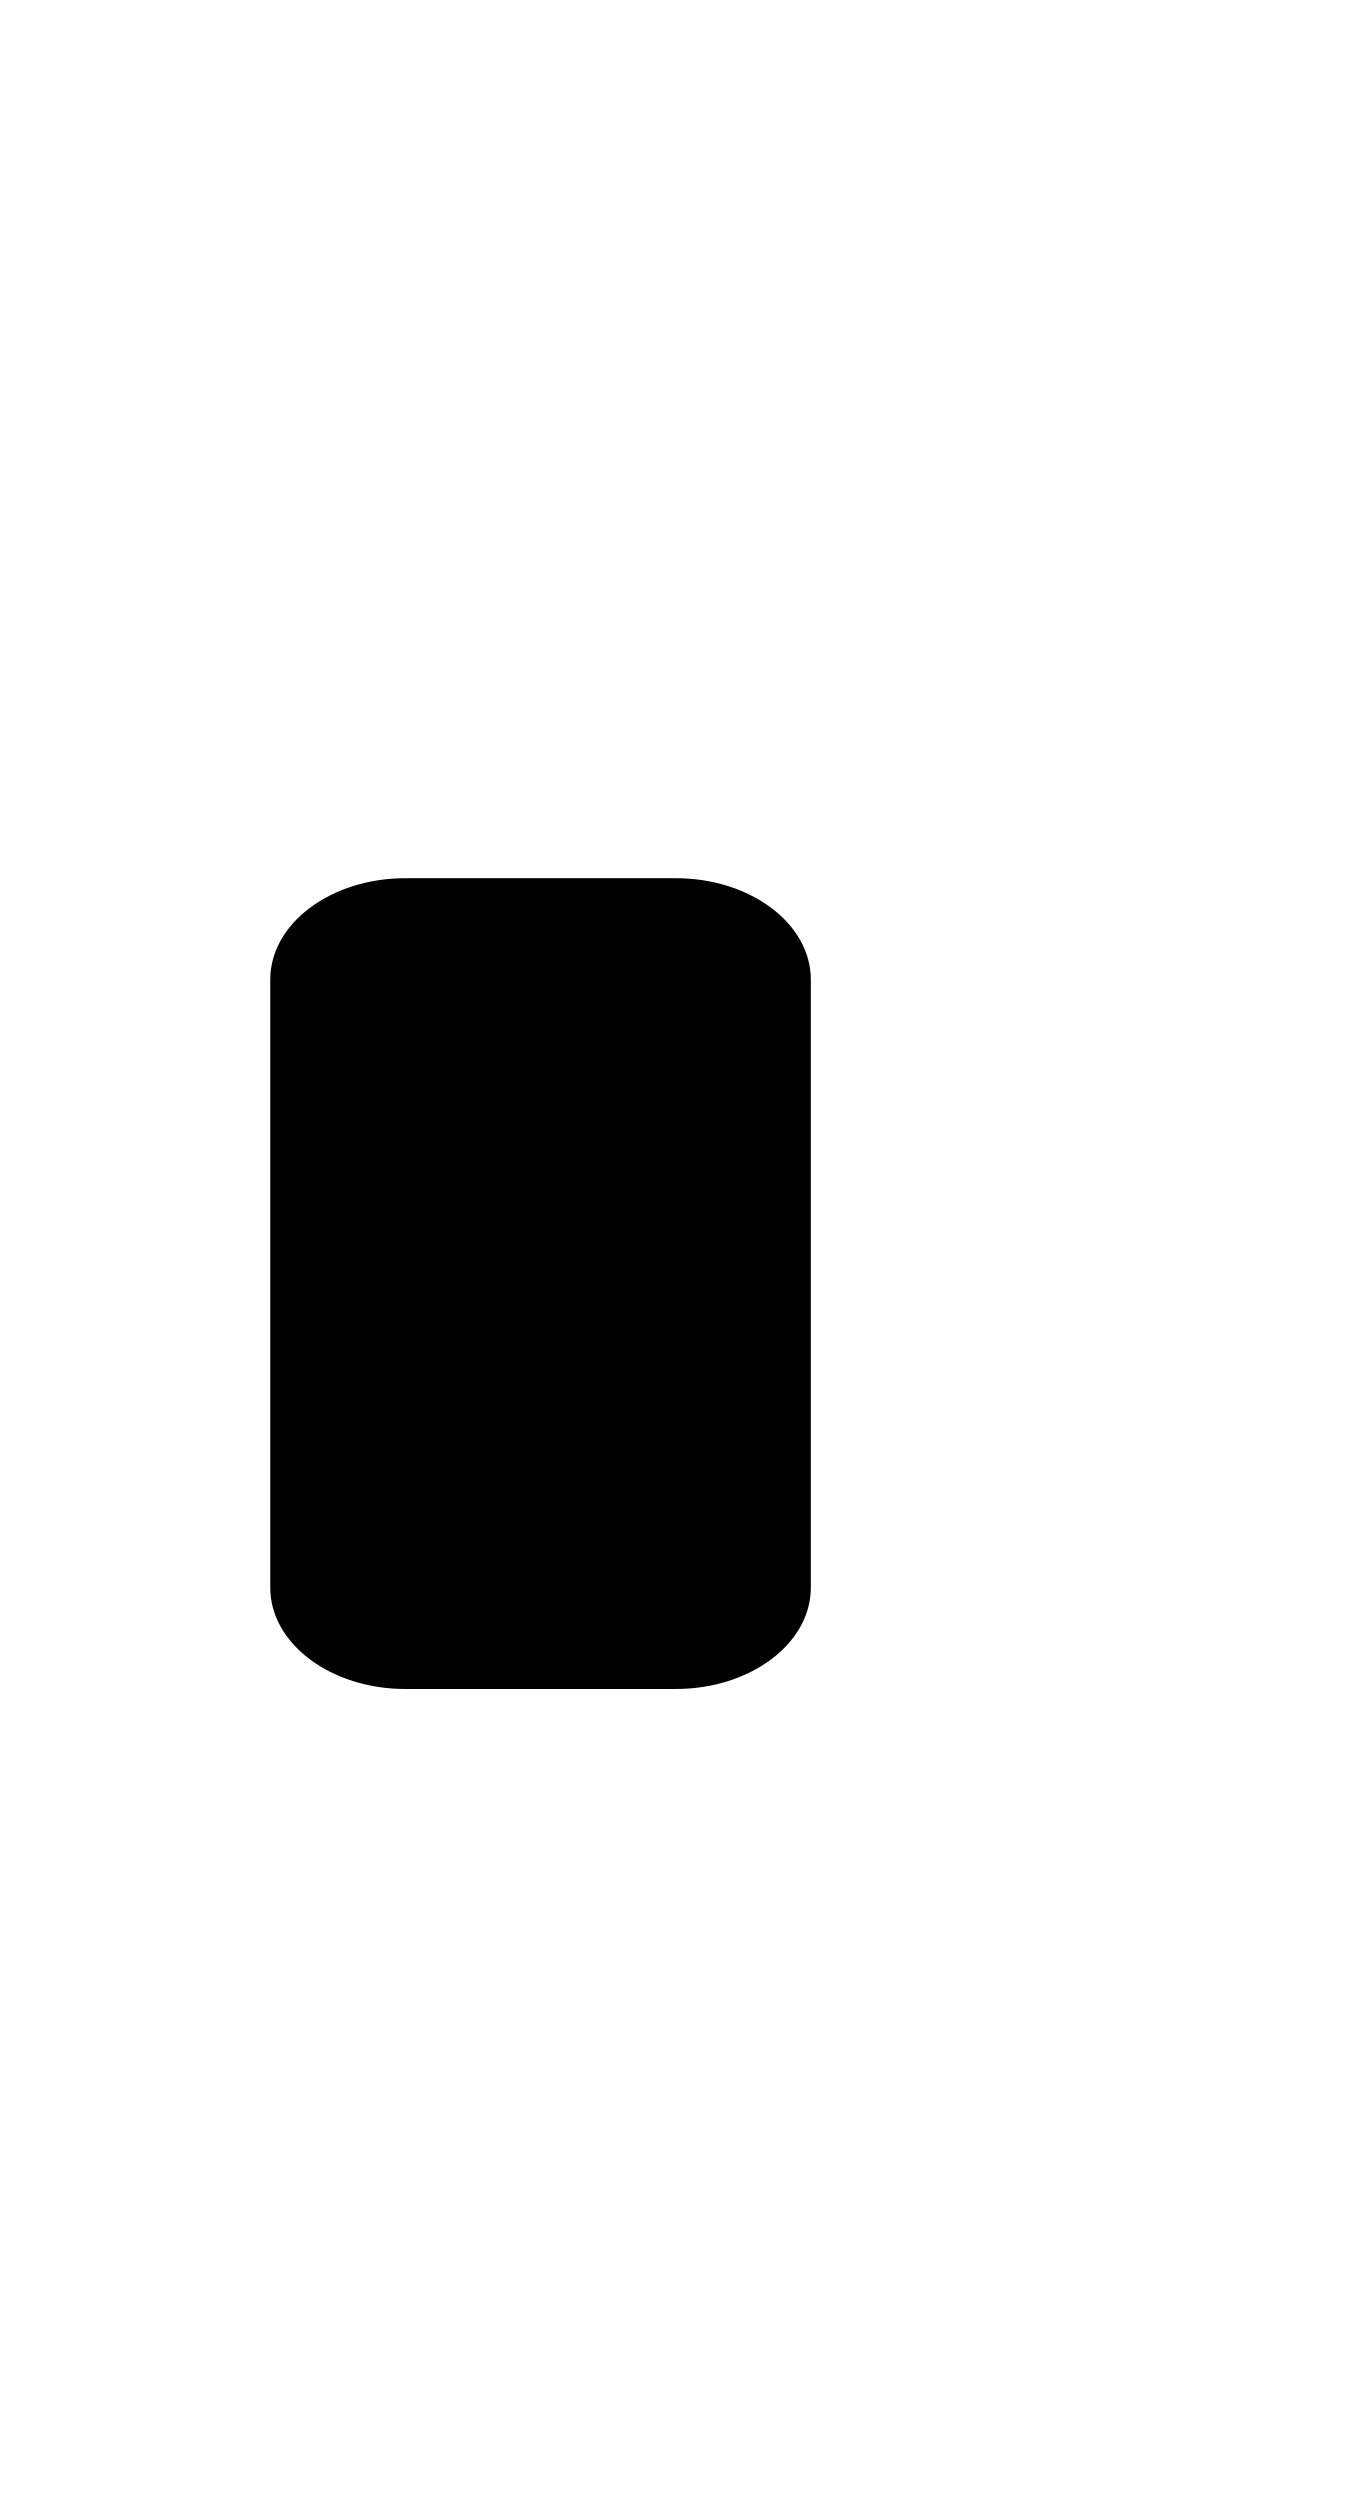
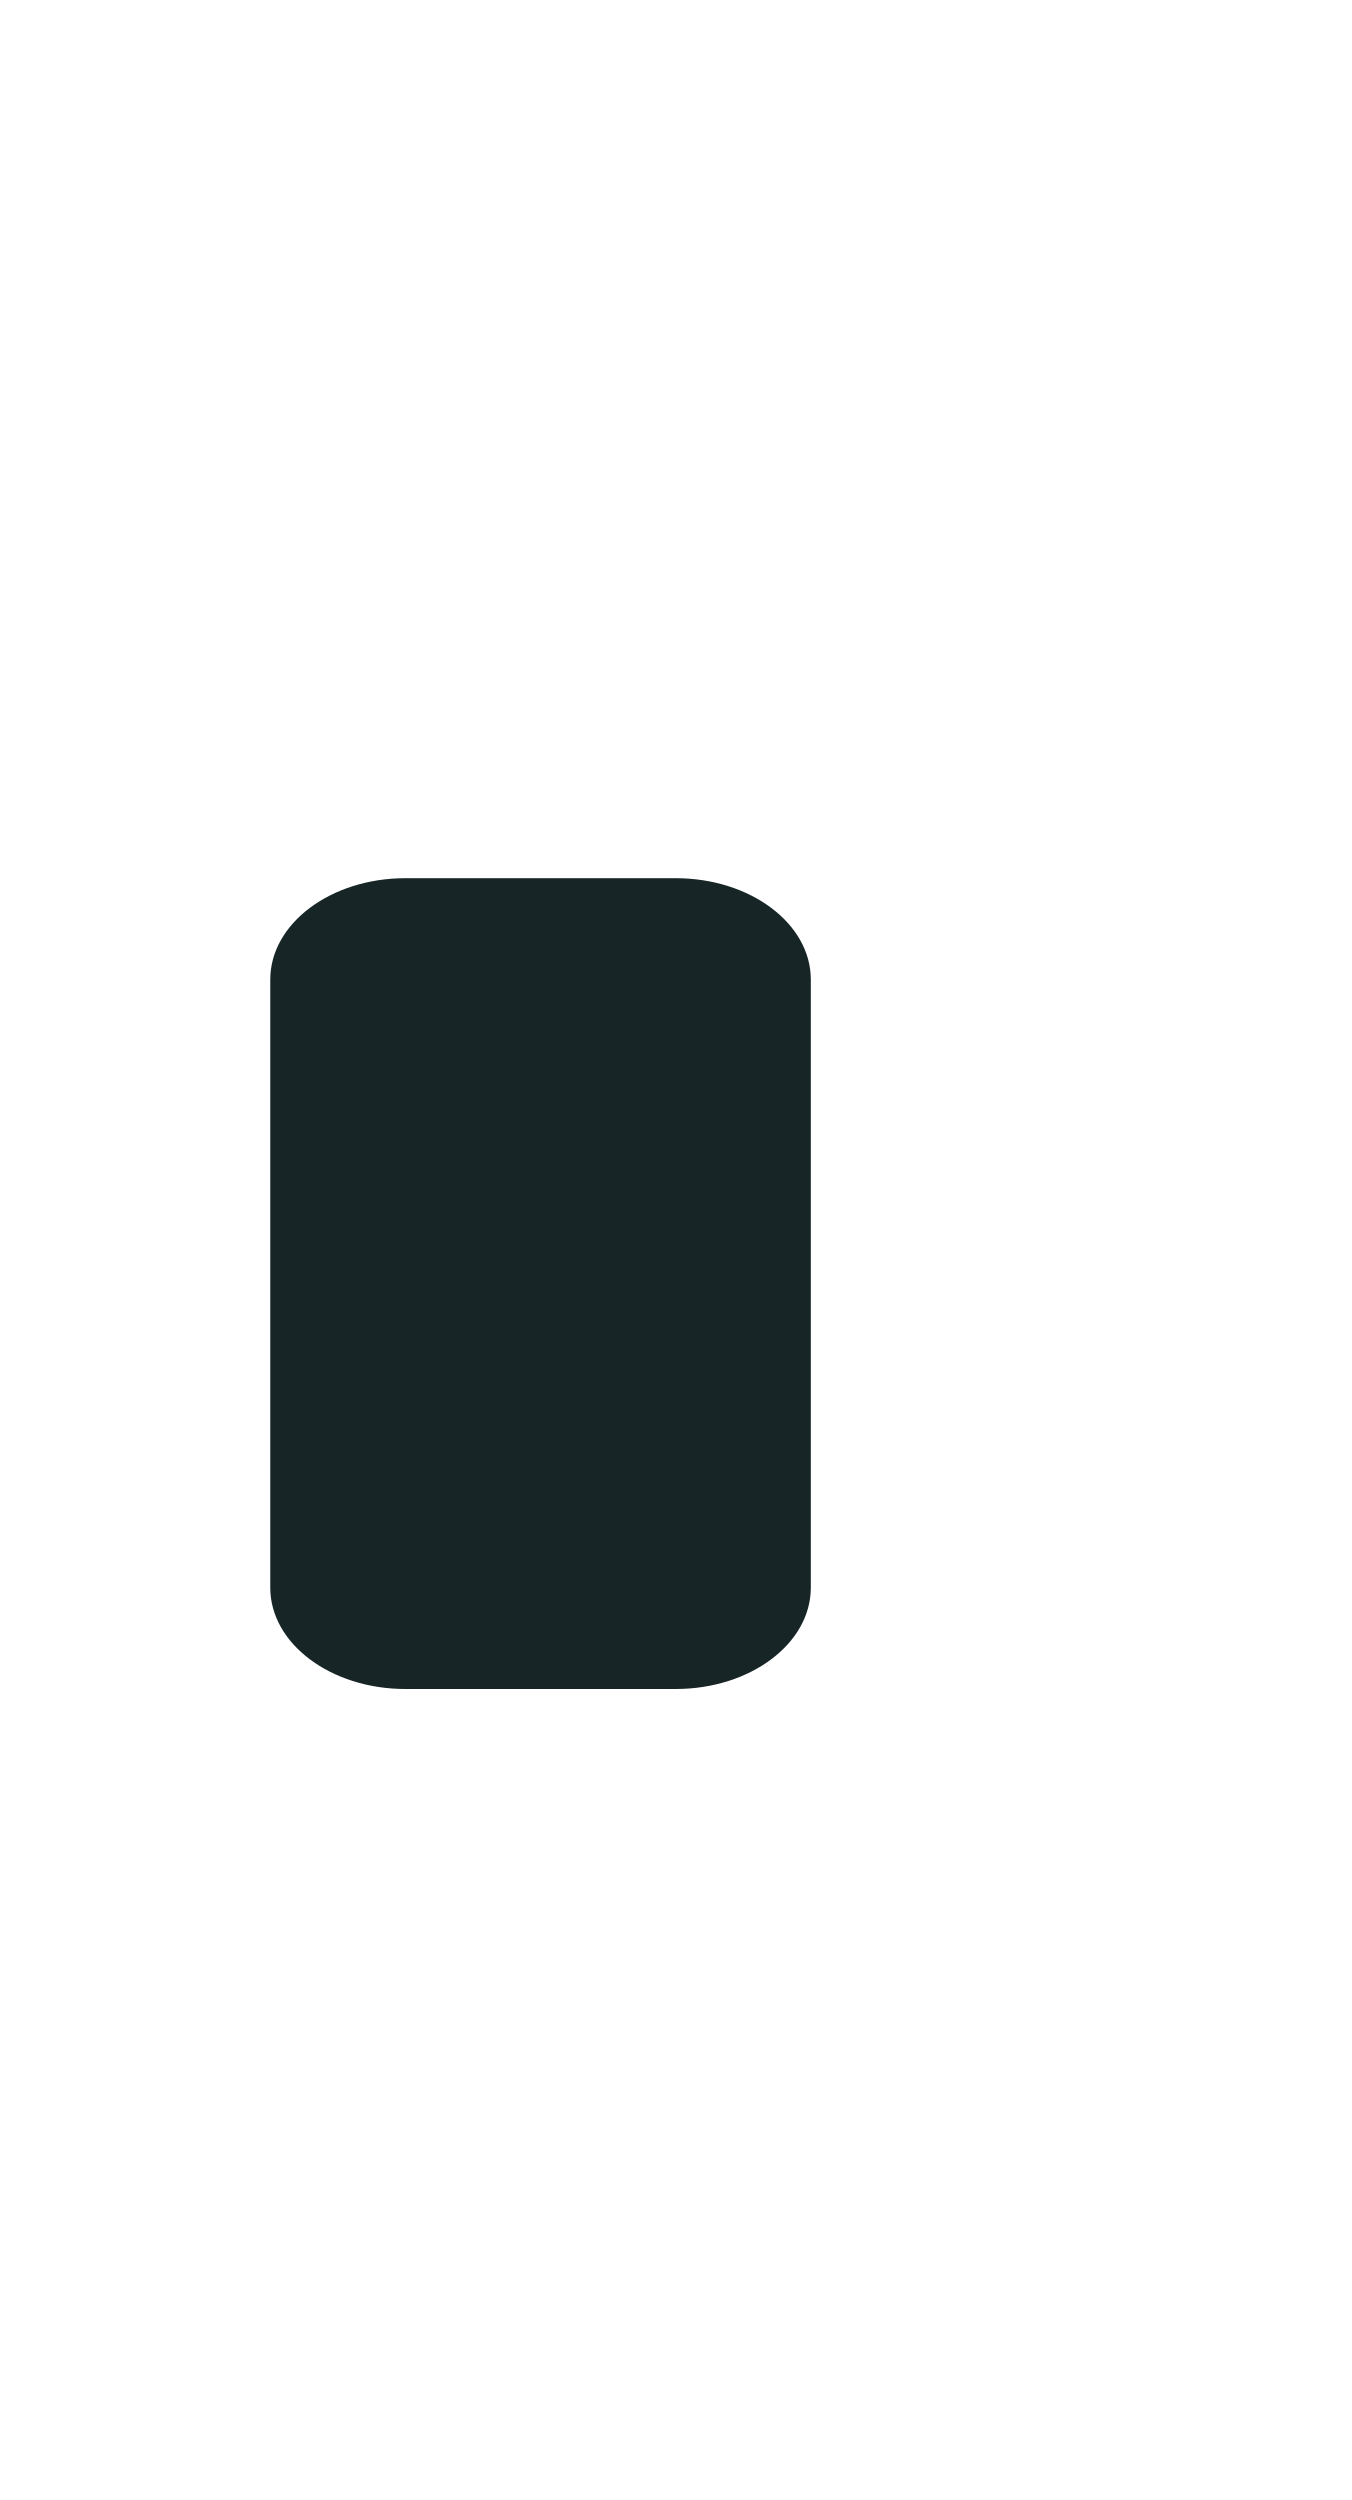
<svg xmlns="http://www.w3.org/2000/svg" width="20" height="37">
  <defs>
    <clipPath>
-       <rect y="1015.36" x="20" height="37" width="20" opacity="0.12" fill="#98cc57" color="#ffffff" />
+       <rect y="1015.36" x="20" height="37" width="20" opacity="0.12" fill="#98cc57" color="#d9d7d4" />
    </clipPath>
    <clipPath>
-       <rect y="1033.36" x="20" height="19" width="10" opacity="0.12" fill="#98cc57" color="#ffffff" />
+       <rect y="1033.36" x="20" height="19" width="10" opacity="0.12" fill="#98cc57" color="#d9d7d4" />
    </clipPath>
  </defs>
  <g transform="translate(0,-1015.362)">
    <g transform="matrix(2,0,0,1.499997,0,-530.6777)">
-       <rect rx="1" y="1039.36" x="2" height="8" width="4" fill="#000000" />
+       <rect rx="1" y="1039.36" x="2" height="8" width="4" fill="#172526" />
    </g>
  </g>
</svg>
